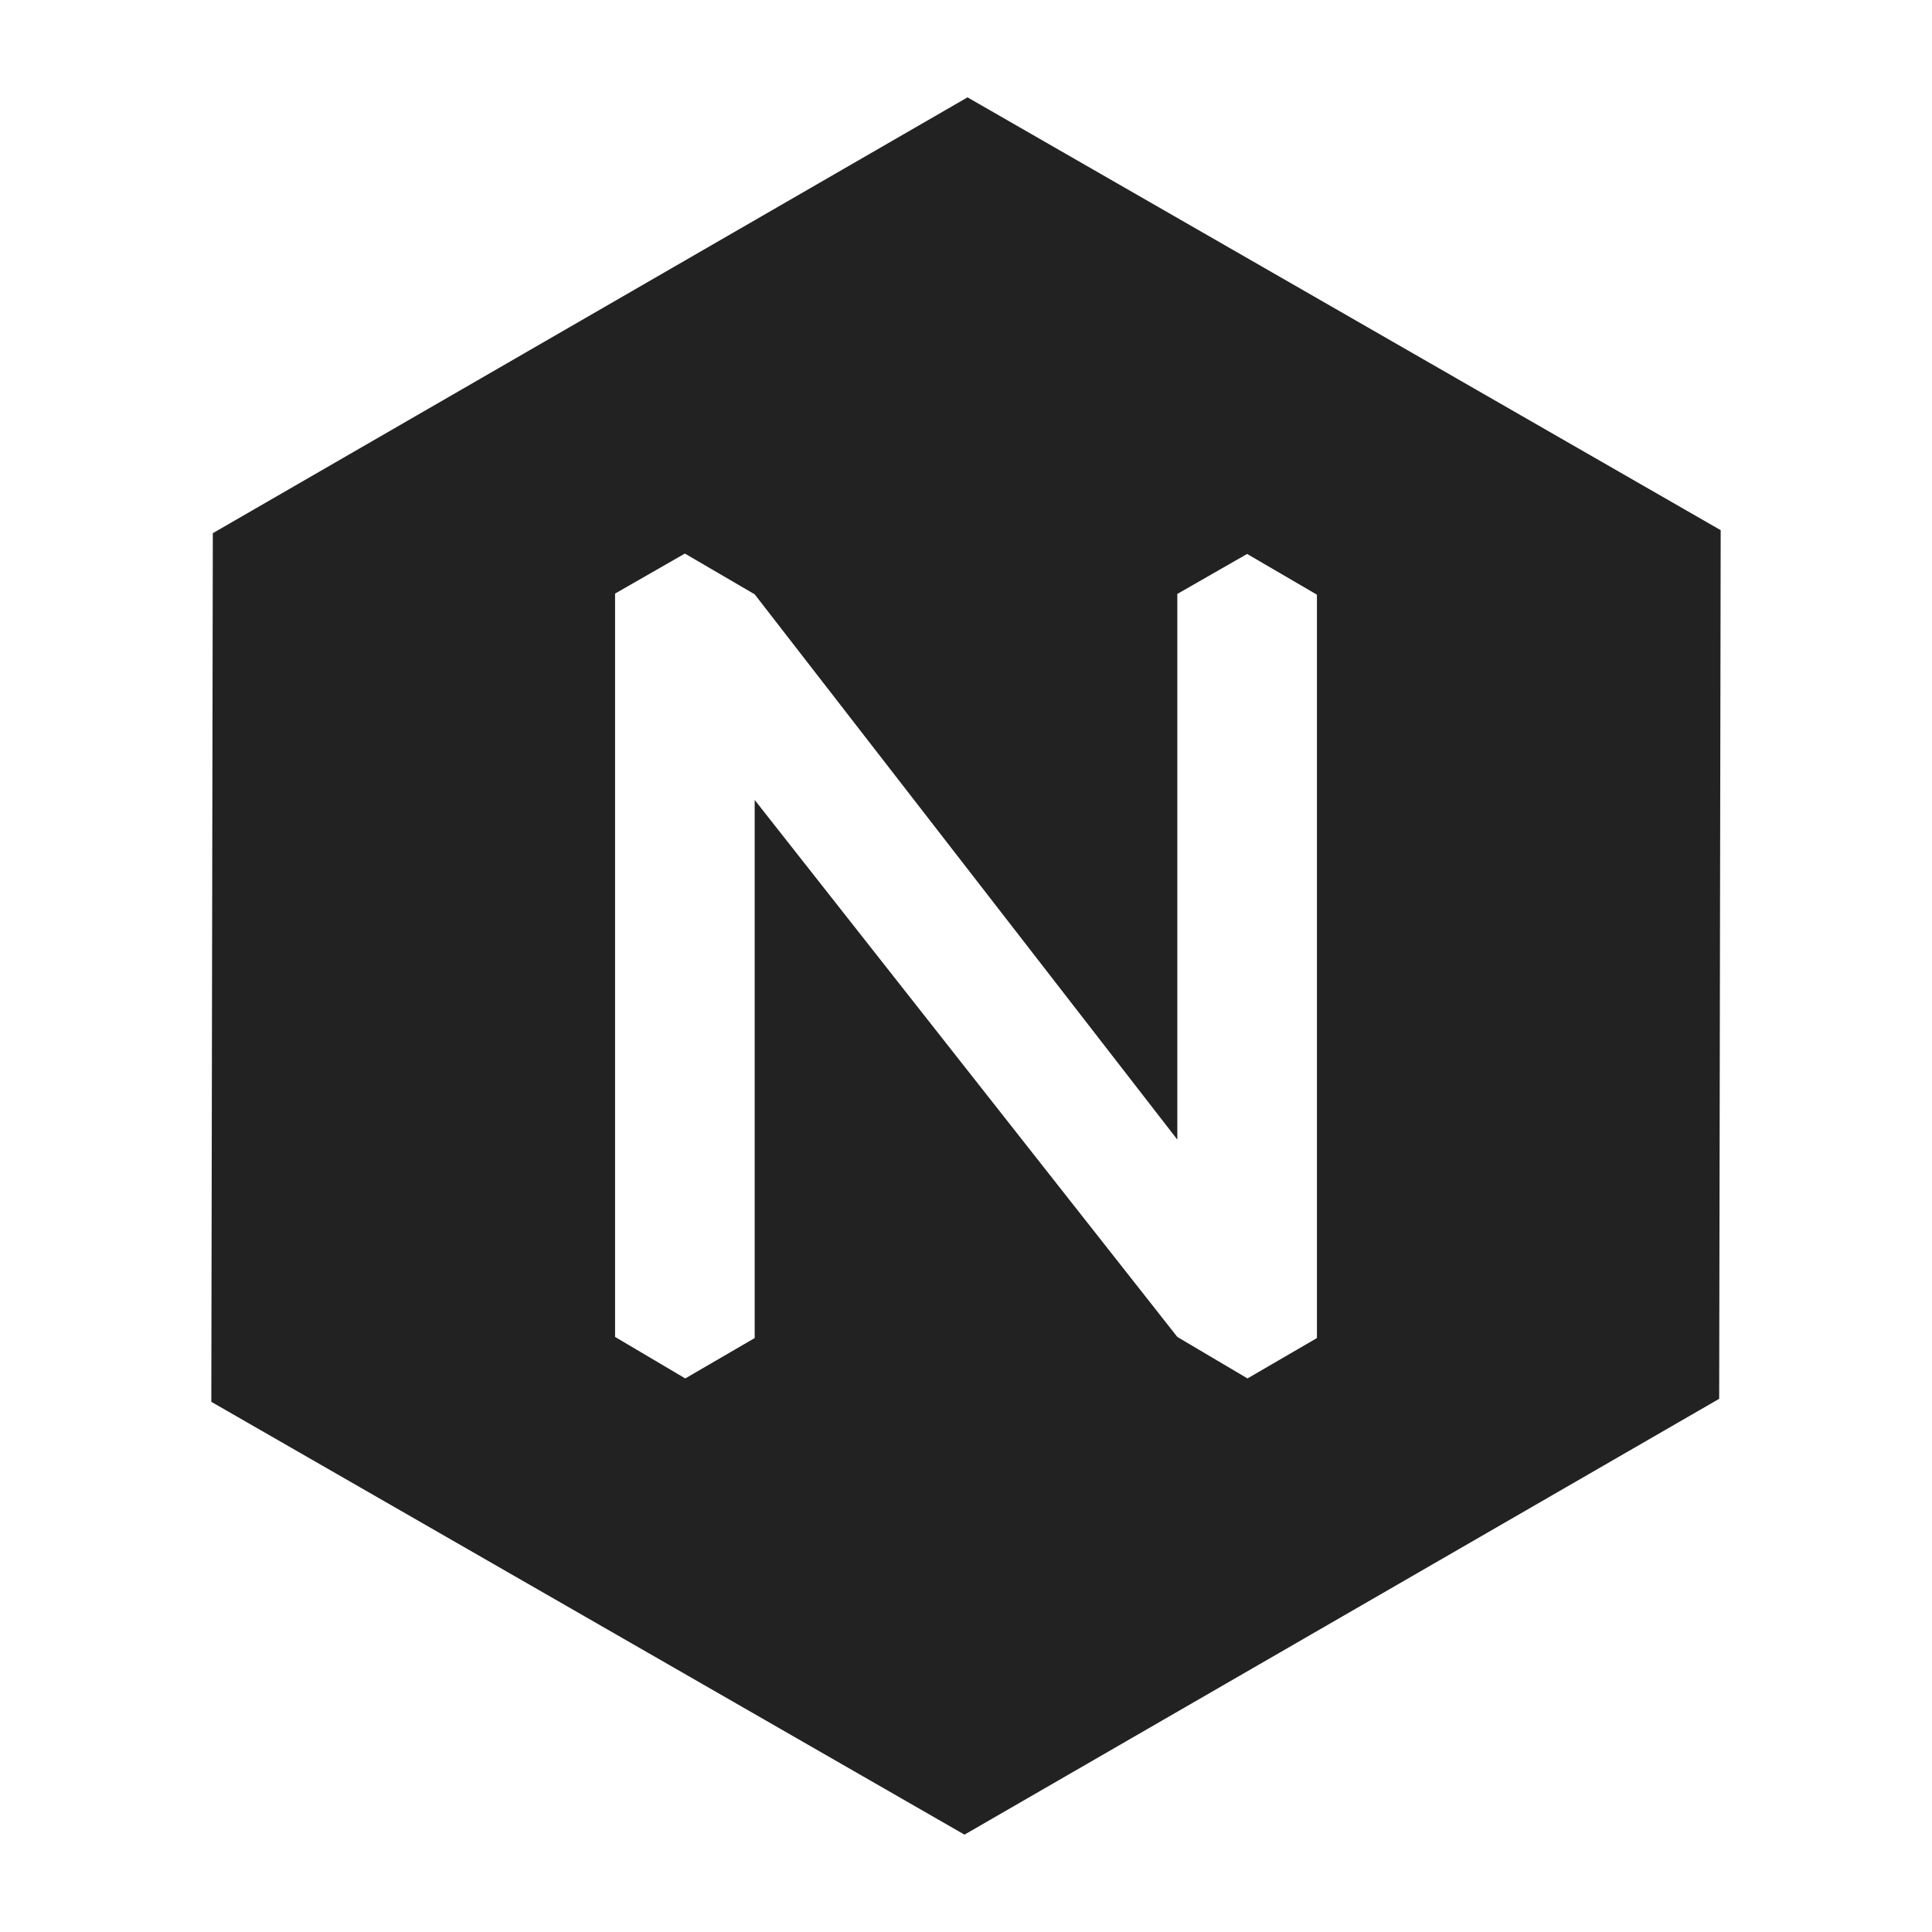
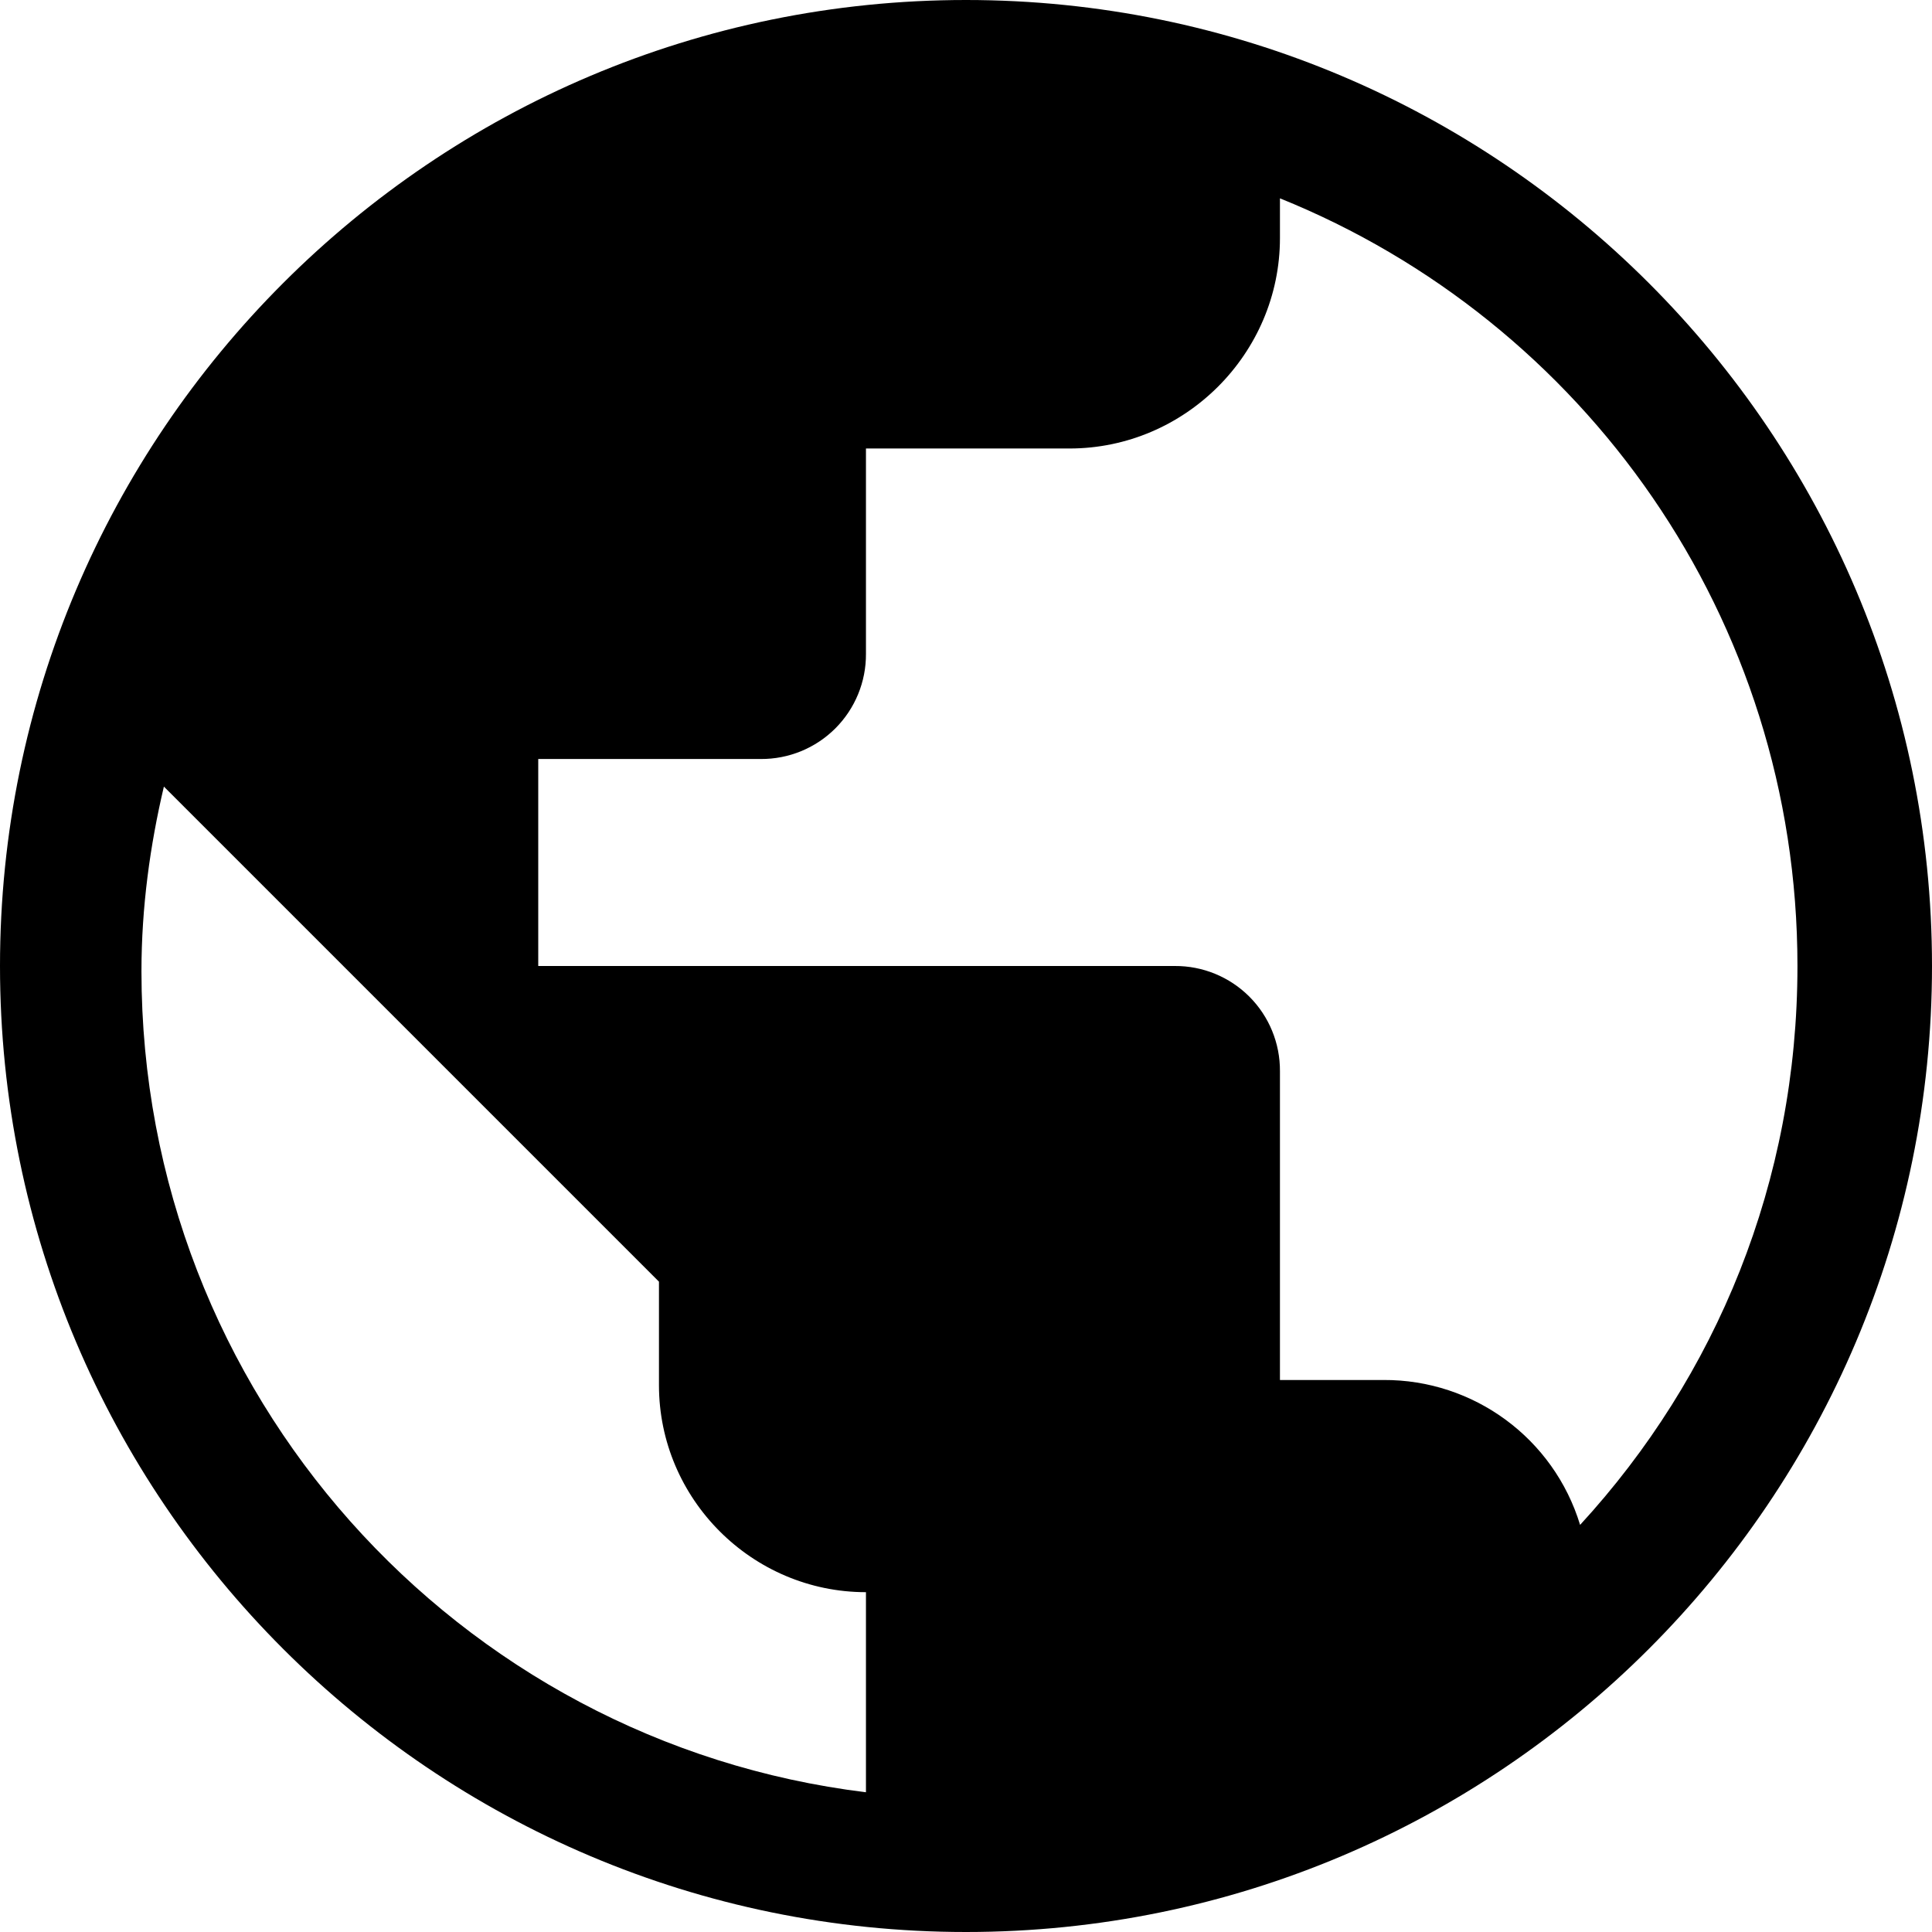
- <svg xmlns="http://www.w3.org/2000/svg" xml:space="preserve" enable-background="new 0 0 512 512" viewBox="0 0 512 512" height="512px" width="512px" y="0px" x="0px" id="NexT" version="1.1">
-   <defs id="defs3388" />
-   <path style="fill:#222222;fill-opacity:1" id="path3384" d="M 256.4,25.8 56.4,141.3 56,371.5 255.6,486.2 455.6,370.7 456,140.5 Z m 92.6,328.8 -18.4,10.7 -18.6,-11 0,0 -112,-142.3 0,142.6 -18.4,10.7 -18.6,-11 0,-197 18.5,-10.6 18.5,10.8 0,0 112,144.5 0,-144.6 18.5,-10.6 18.5,10.8 z" />
+ <svg xmlns="http://www.w3.org/2000/svg" t="1526634796760" class="icon" style="" viewBox="0 0 1024 1024" version="1.1" p-id="1277" width="180" height="180">
+   <defs>
+     <style type="text/css" />
+   </defs>
+   <path d="M512 0C229.488 0 0 229.488 0 512s229.488 512 512 512 512-229.488 512-512S794.512 0 512 0z m-53.024 949.936c-216.688-26.512-384-211.2-384-435.2 0-33.824 4.56-66.736 11.888-97.824l262.4 262.4v54.864c0 60.336 49.36 109.712 109.712 109.712v106.048z m378.512-141.712a108.368 108.368 0 0 0-104.224-76.8H678.4V567.776A55.408 55.408 0 0 0 622.624 512H285.28V402.288H403.2a55.408 55.408 0 0 0 55.776-55.776v-108.8h107.888c61.248 0 111.536-50.288 111.536-111.536V105.12C839.312 170.08 952.688 327.312 952.688 512c0 114.288-42.976 217.6-115.2 296.224z" p-id="1278" />
</svg>
